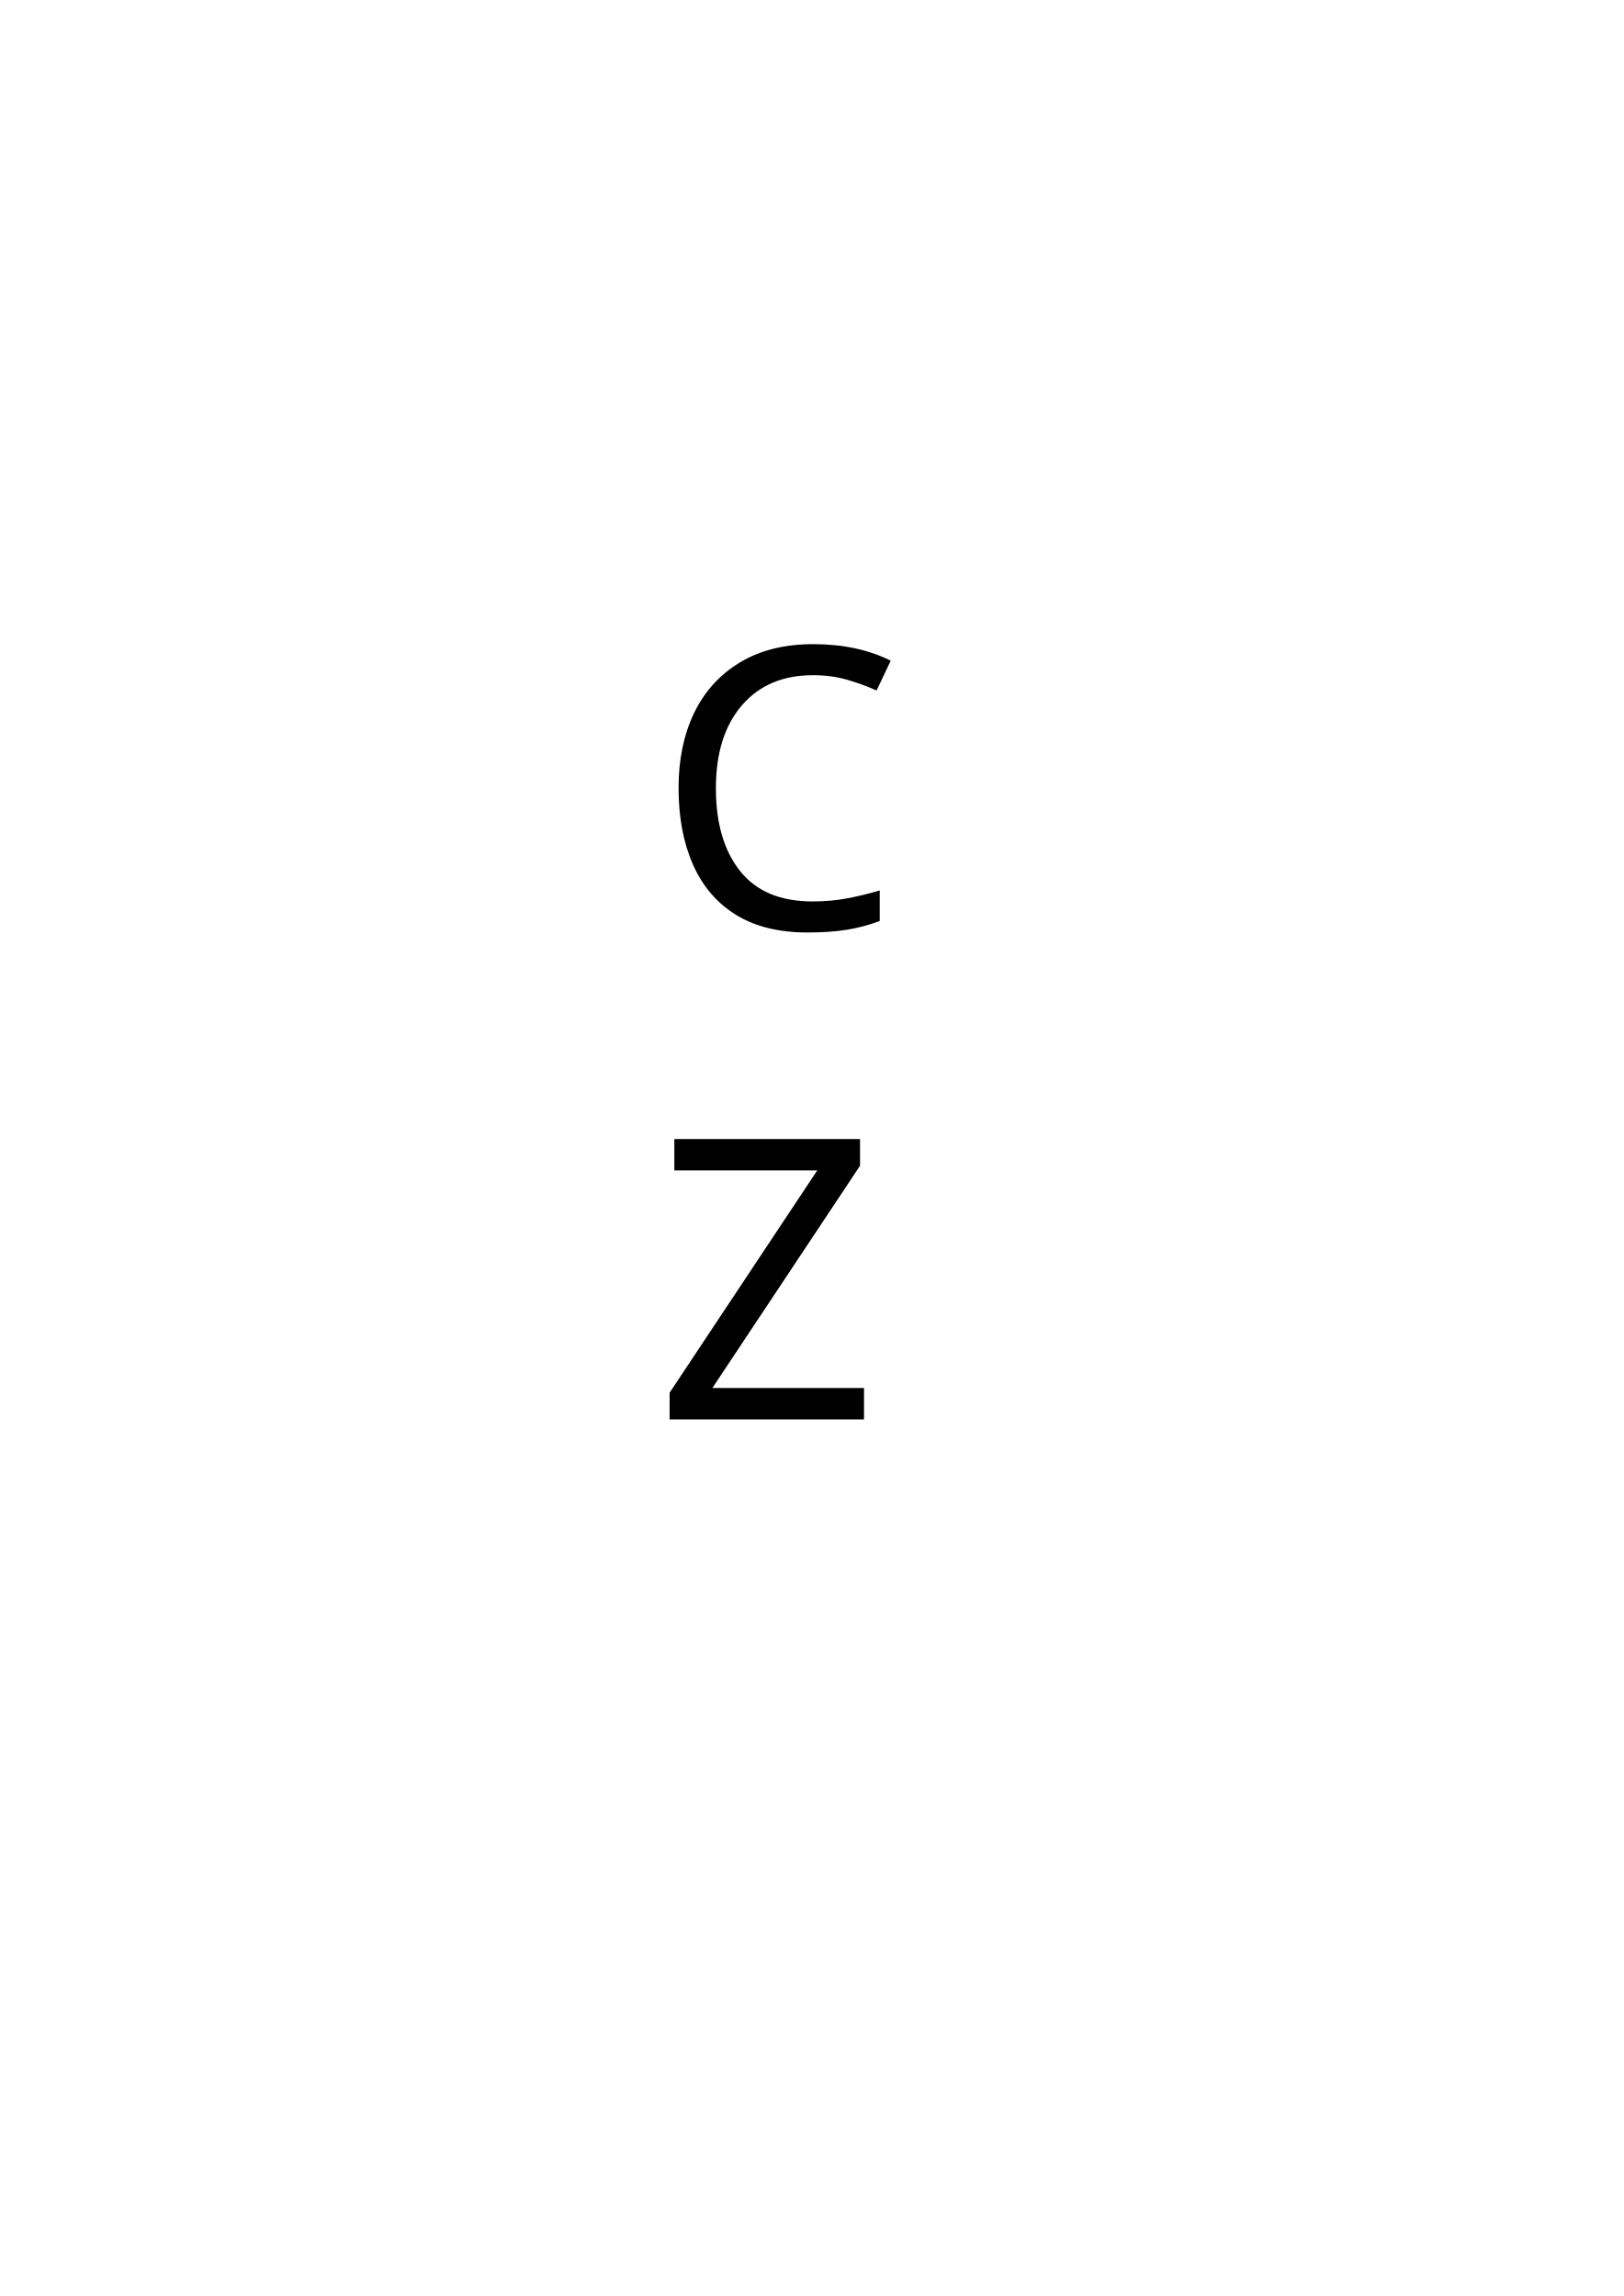
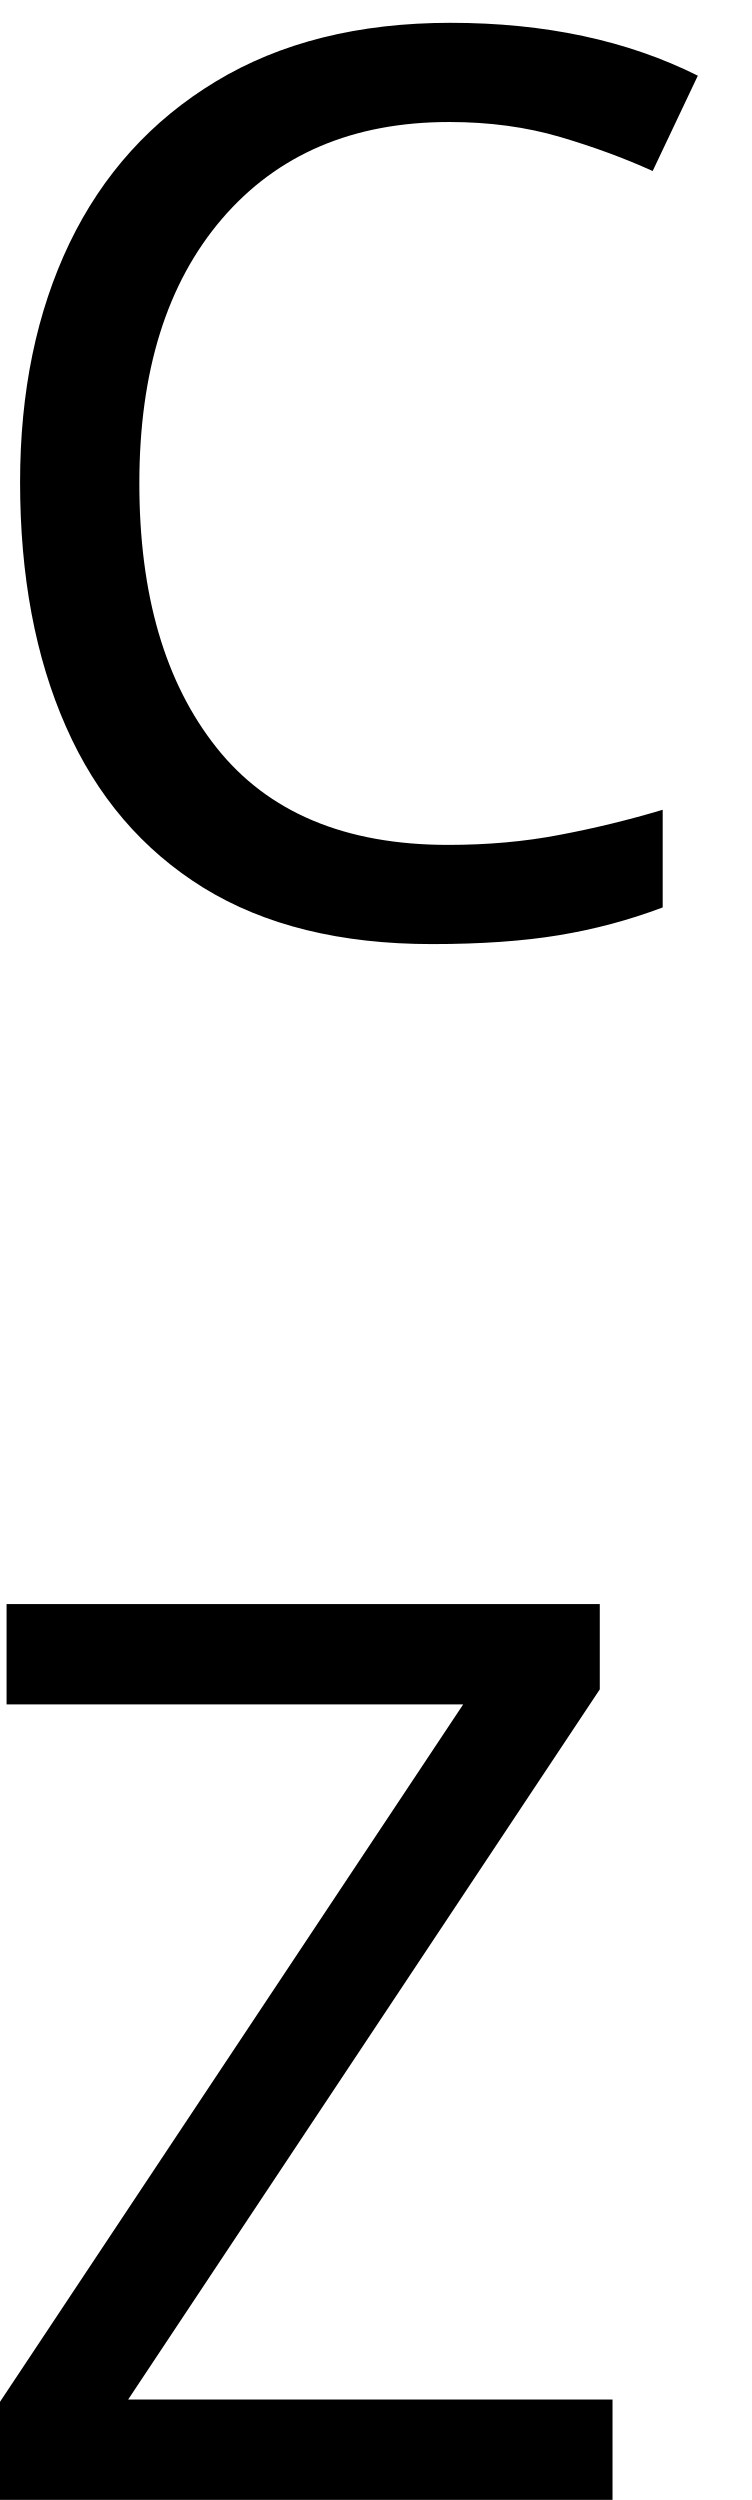
- <svg xmlns="http://www.w3.org/2000/svg" width="210mm" height="297mm" viewBox="0 0 210 297" version="1.1" id="svg16">
+ <svg xmlns="http://www.w3.org/2000/svg" width="3.804mm" height="12.65mm" viewBox="0 0 30.435 101.203" version="1.1" id="svg16">
  <defs id="defs10" />
-   <g id="layer1">
-     <flowRoot xml:space="preserve" id="flowRoot18" style="fill:black;fill-opacity:1;stroke:none;font-family:sans-serif;font-style:normal;font-weight:normal;font-size:10.667px;line-height:1.25;letter-spacing:0px;word-spacing:0px">
+   <g id="layer1" transform="translate(-86.9487,-82.40402)">
+     <flowRoot xml:space="preserve" id="flowRoot18" style="font-style:normal;font-weight:normal;font-size:10.667px;line-height:1.25;font-family:sans-serif;letter-spacing:0px;word-spacing:0px;fill:#000000;fill-opacity:1;stroke:none">
      <flowRegion id="flowRegion20">
        <rect id="rect22" width="402.857" height="968.571" x="382.857" y="128.234" />
      </flowRegion>
      <flowPara id="flowPara24" />
    </flowRoot>
-     <flowRoot xml:space="preserve" id="flowRoot26" style="fill:black;fill-opacity:1;stroke:none;font-family:sans-serif;font-style:normal;font-weight:normal;font-size:10.667px;line-height:1.25;letter-spacing:0px;word-spacing:0px">
+     <flowRoot xml:space="preserve" id="flowRoot26" style="font-style:normal;font-weight:normal;font-size:10.667px;line-height:1.25;font-family:sans-serif;letter-spacing:0px;word-spacing:0px;fill:#000000;fill-opacity:1;stroke:none">
      <flowRegion id="flowRegion28">
        <rect id="rect30" width="331.429" height="122.857" x="48.571" y="16.805" />
      </flowRegion>
      <flowPara id="flowPara32" />
    </flowRoot>
-     <flowRoot xml:space="preserve" id="flowRoot34" style="fill:black;fill-opacity:1;stroke:none;font-family:sans-serif;font-style:normal;font-weight:normal;font-size:10.667px;line-height:1.25;letter-spacing:0px;word-spacing:0px">
+     <flowRoot xml:space="preserve" id="flowRoot34" style="font-style:normal;font-weight:normal;font-size:10.667px;line-height:1.25;font-family:sans-serif;letter-spacing:0px;word-spacing:0px;fill:#000000;fill-opacity:1;stroke:none">
      <flowRegion id="flowRegion36">
        <rect id="rect38" width="768.571" height="1108.571" x="11.429" y="5.377" />
      </flowRegion>
      <flowPara id="flowPara40" />
    </flowRoot>
-     <flowRoot xml:space="preserve" id="flowRoot42" style="fill:black;fill-opacity:1;stroke:none;font-family:sans-serif;font-style:normal;font-weight:normal;font-size:192px;line-height:1.25;letter-spacing:0px;word-spacing:0px;">
-       <flowRegion id="flowRegion44" style="font-size:192px;">
-         <rect id="rect46" width="748.571" height="1065.714" x="28.571" y="36.805" style="font-size:192px;" />
+     <flowRoot xml:space="preserve" id="flowRoot42" style="font-style:normal;font-weight:normal;font-size:192px;line-height:1.25;font-family:sans-serif;letter-spacing:0px;word-spacing:0px;fill:#000000;fill-opacity:1;stroke:none">
+       <flowRegion id="flowRegion44" style="font-size:192px">
+         <rect id="rect46" width="748.571" height="1065.714" x="28.571" y="36.805" style="font-size:192px" />
      </flowRegion>
      <flowPara id="flowPara48" />
    </flowRoot>
-     <flowRoot xml:space="preserve" id="flowRoot50" style="fill:black;fill-opacity:1;stroke:none;font-family:sans-serif;font-style:normal;font-weight:normal;font-size:10.667px;line-height:1.25;letter-spacing:0px;word-spacing:0px">
+     <flowRoot xml:space="preserve" id="flowRoot50" style="font-style:normal;font-weight:normal;font-size:10.667px;line-height:1.25;font-family:sans-serif;letter-spacing:0px;word-spacing:0px;fill:#000000;fill-opacity:1;stroke:none">
      <flowRegion id="flowRegion52">
        <rect id="rect54" width="731.429" height="1045.714" x="28.571" y="36.805" />
      </flowRegion>
      <flowPara id="flowPara56" />
    </flowRoot>
-     <text xml:space="preserve" style="font-style:normal;font-weight:normal;font-size:50.8px;line-height:1.25;font-family:sans-serif;letter-spacing:0px;word-spacing:0px;fill:#000000;fill-opacity:1;stroke:none;stroke-width:0.265;" x="23.435" y="21.077" id="text60">
-       <tspan id="tspan58" x="23.435" y="23.574" style="stroke-width:0.265;font-size:50.8px;" />
+     <text xml:space="preserve" style="font-style:normal;font-weight:normal;font-size:50.8px;line-height:1.25;font-family:sans-serif;letter-spacing:0px;word-spacing:0px;fill:#000000;fill-opacity:1;stroke:none;stroke-width:0.265" x="23.435" y="21.077" id="text60">
+       <tspan id="tspan58" x="23.435" y="66.023" style="font-size:50.8px;stroke-width:0.265" />
    </text>
    <text xml:space="preserve" style="font-style:normal;font-weight:normal;font-size:50.8px;line-height:1.25;font-family:sans-serif;letter-spacing:0px;word-spacing:0px;fill:#000000;fill-opacity:1;stroke:none;stroke-width:0.265" x="84.667" y="120.107" id="text64">
      <tspan id="tspan62" x="84.667" y="120.107" style="stroke-width:0.265">C</tspan>
      <tspan x="84.667" y="183.607" style="stroke-width:0.265" id="tspan66">Z</tspan>
    </text>
  </g>
</svg>
